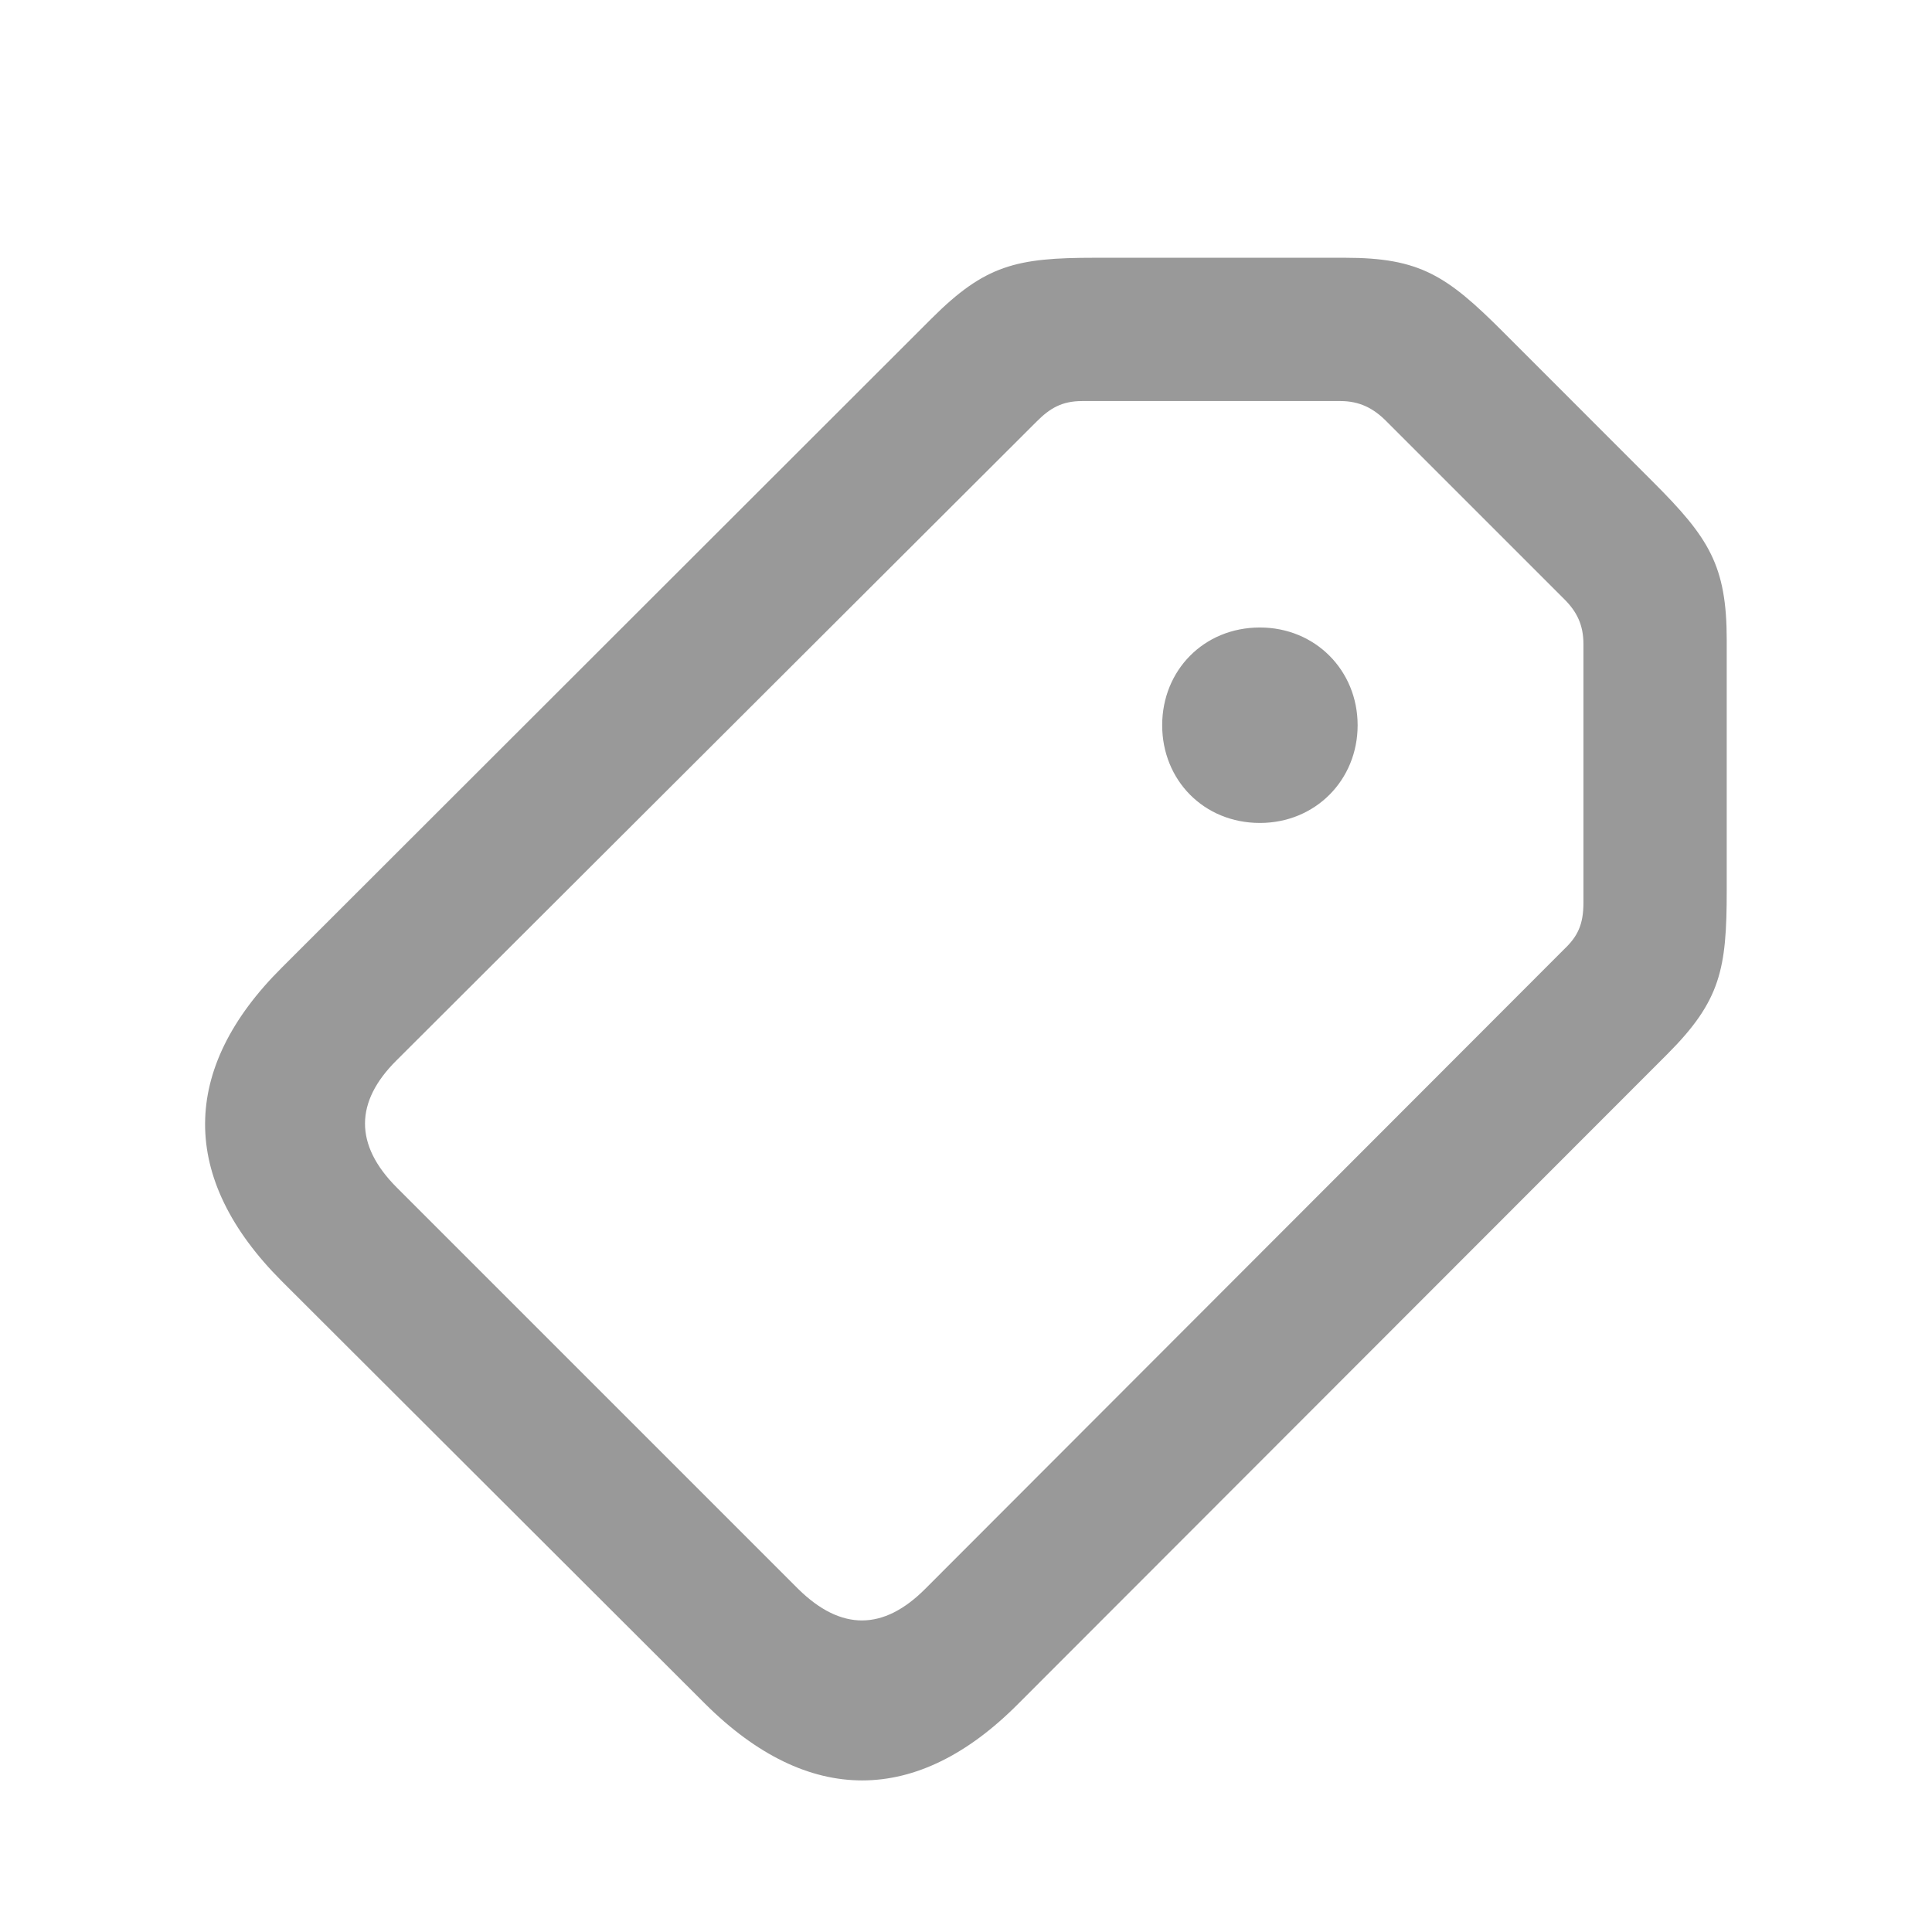
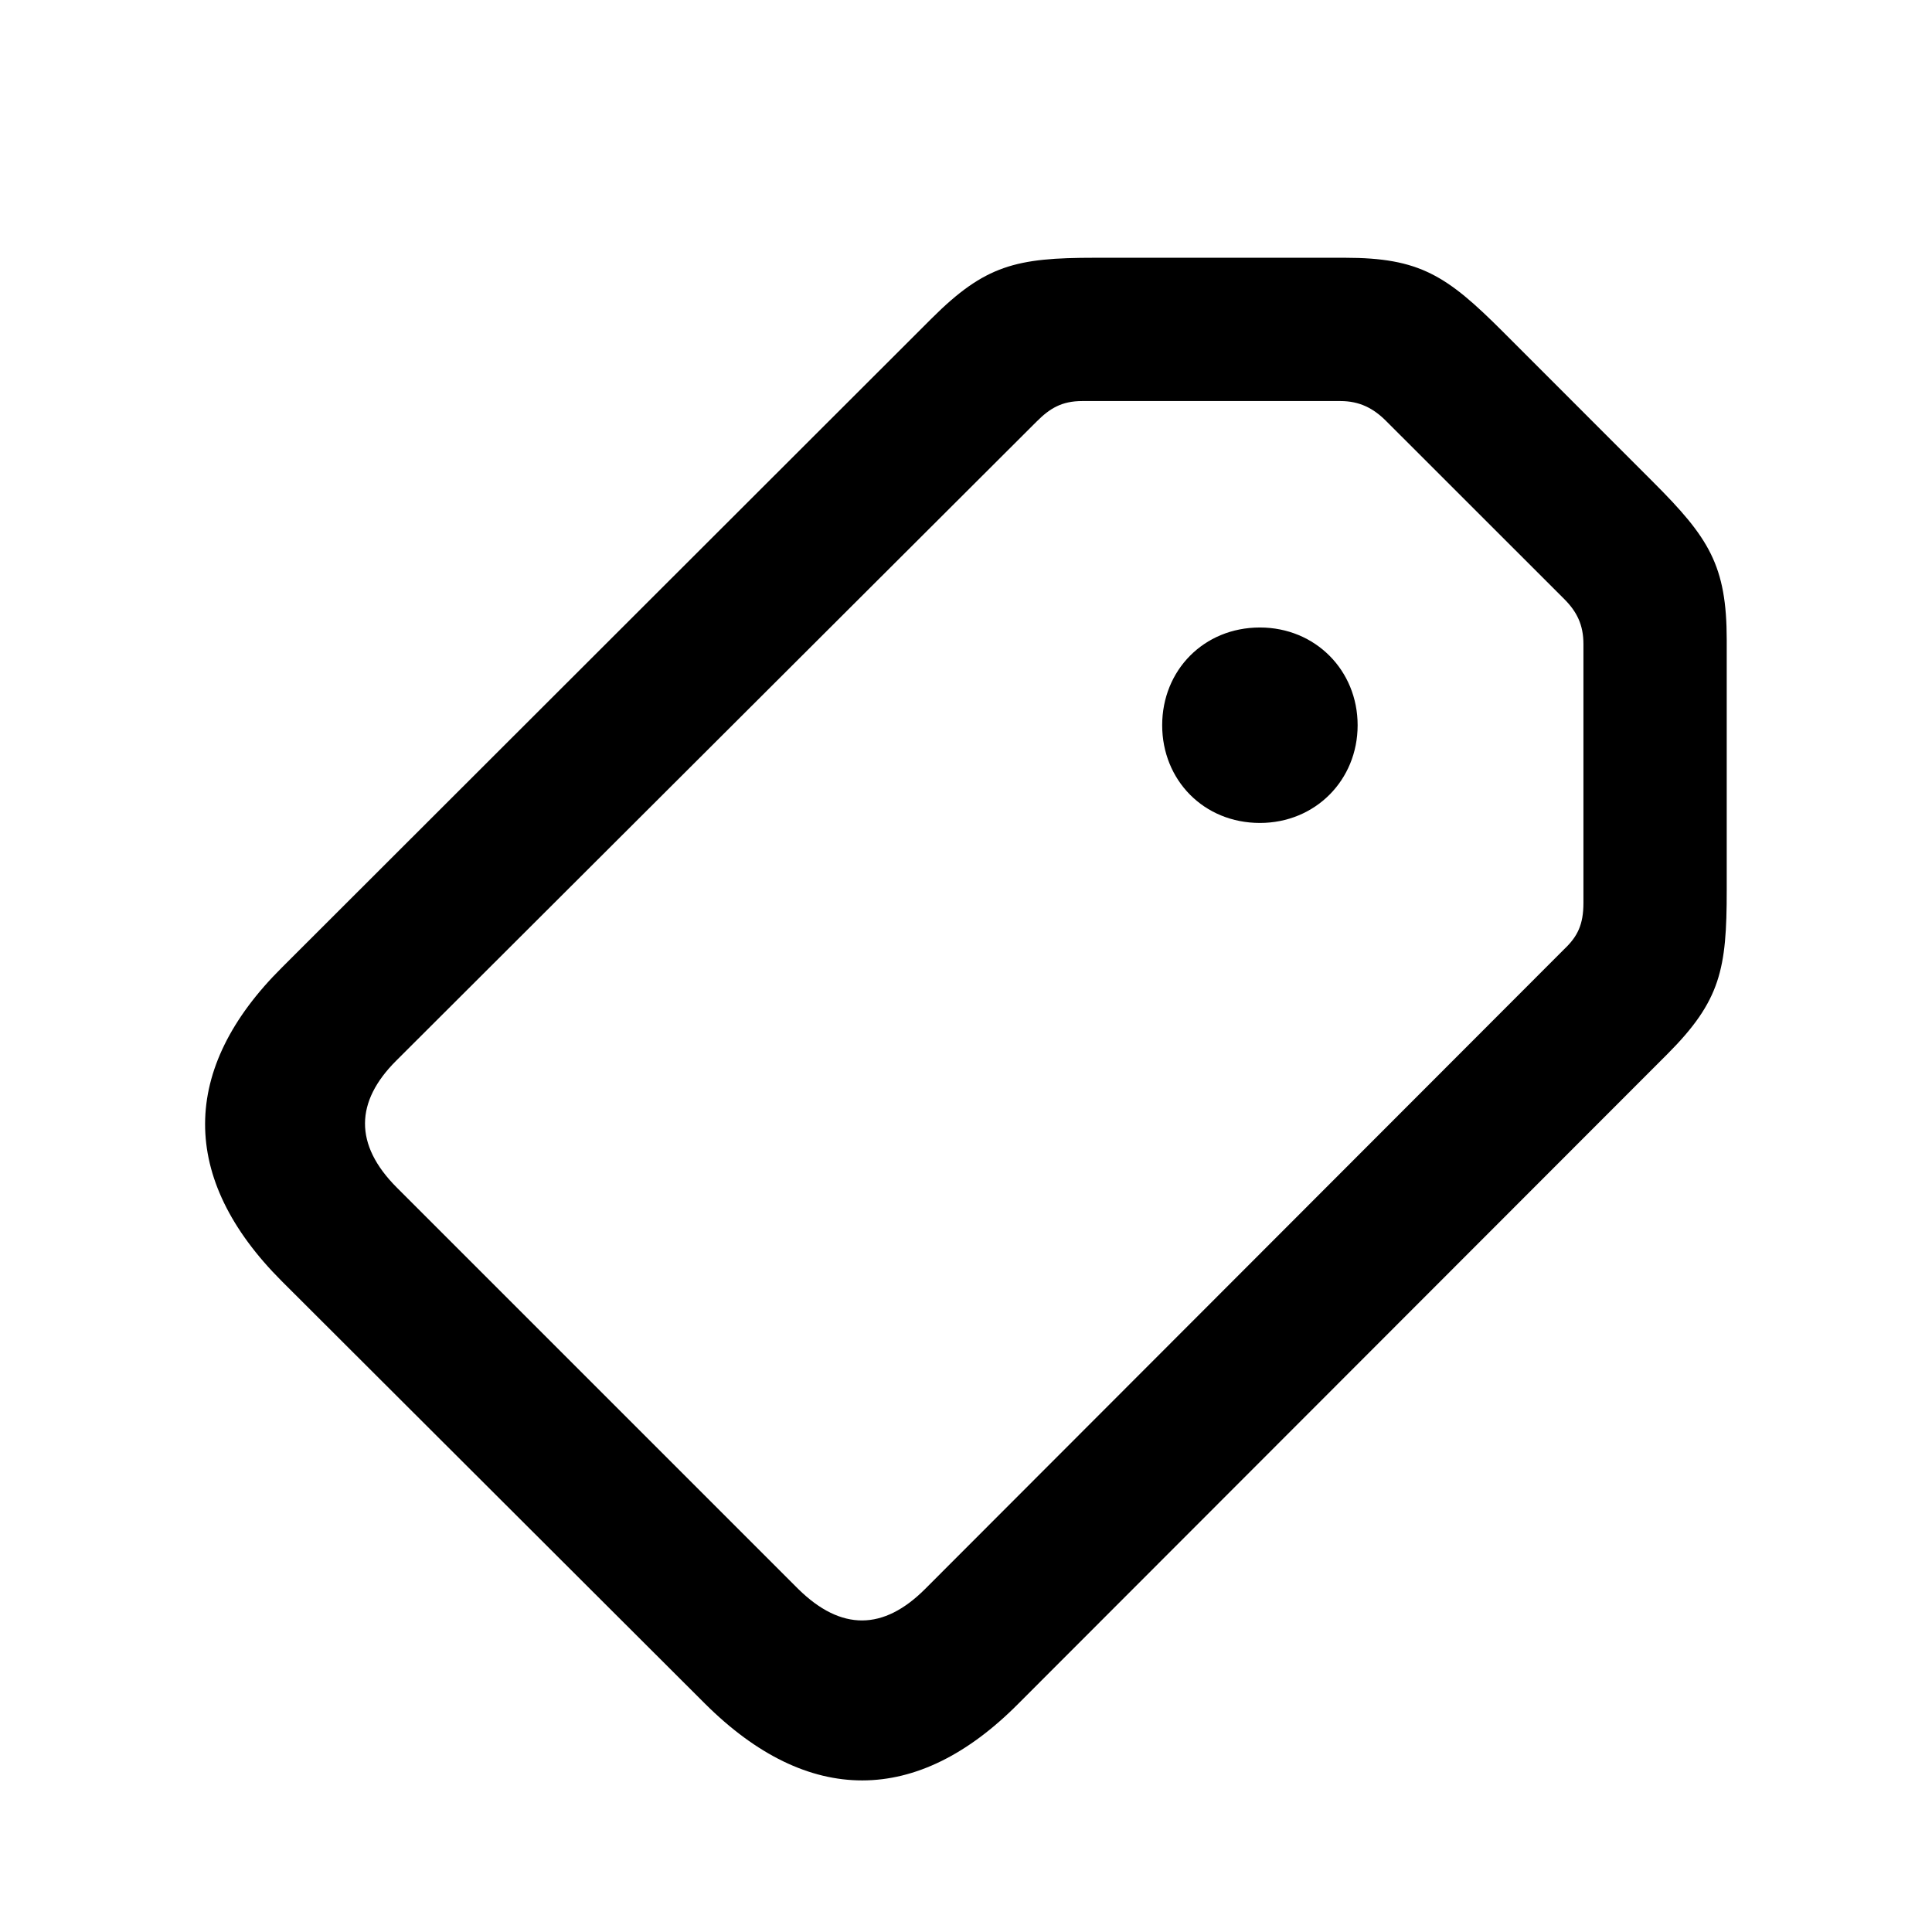
<svg xmlns="http://www.w3.org/2000/svg" width="24" height="24" viewBox="0 0 24 24" fill="none">
-   <path fill-rule="evenodd" clip-rule="evenodd" d="M12.648 21.166L20.712 13.095C21.376 12.43 21.45 12.036 21.45 11.06V7.951C21.45 7.024 21.228 6.68 20.539 5.991L18.669 4.12C17.972 3.423 17.636 3.202 16.709 3.202H13.6C12.623 3.202 12.238 3.292 11.573 3.956L3.501 12.02C2.238 13.275 2.222 14.637 3.501 15.916L8.76 21.166C10.039 22.438 11.393 22.43 12.648 21.166ZM11.492 19.739C10.975 20.256 10.45 20.264 9.916 19.739L4.929 14.752C4.396 14.218 4.412 13.685 4.921 13.177L12.878 5.236C13.042 5.072 13.19 4.982 13.444 4.982H16.651C16.889 4.982 17.061 5.072 17.217 5.228L19.432 7.443C19.588 7.598 19.67 7.763 19.67 8V11.216C19.67 11.487 19.596 11.634 19.432 11.79L11.492 19.739ZM16.865 9.009C16.865 9.69 16.34 10.223 15.651 10.223C14.953 10.223 14.437 9.69 14.437 9.009C14.437 8.329 14.953 7.795 15.651 7.795C16.34 7.795 16.865 8.329 16.865 9.009Z" fill="currentColor" fill-opacity="0.4" />
+   <path fill-rule="evenodd" clip-rule="evenodd" d="M12.648 21.166L20.712 13.095C21.376 12.43 21.45 12.036 21.45 11.06V7.951C21.45 7.024 21.228 6.68 20.539 5.991L18.669 4.12C17.972 3.423 17.636 3.202 16.709 3.202H13.6C12.623 3.202 12.238 3.292 11.573 3.956L3.501 12.02C2.238 13.275 2.222 14.637 3.501 15.916L8.76 21.166C10.039 22.438 11.393 22.43 12.648 21.166ZM11.492 19.739C10.975 20.256 10.45 20.264 9.916 19.739L4.929 14.752C4.396 14.218 4.412 13.685 4.921 13.177L12.878 5.236C13.042 5.072 13.19 4.982 13.444 4.982H16.651C16.889 4.982 17.061 5.072 17.217 5.228L19.432 7.442C19.588 7.598 19.67 7.762 19.67 8V11.216C19.67 11.487 19.596 11.634 19.432 11.79L11.492 19.739ZM16.865 9.009C16.865 9.69 16.34 10.223 15.651 10.223C14.953 10.223 14.437 9.69 14.437 9.009C14.437 8.328 14.953 7.795 15.651 7.795C16.34 7.795 16.865 8.328 16.865 9.009Z" fill="currentColor" />
</svg>
